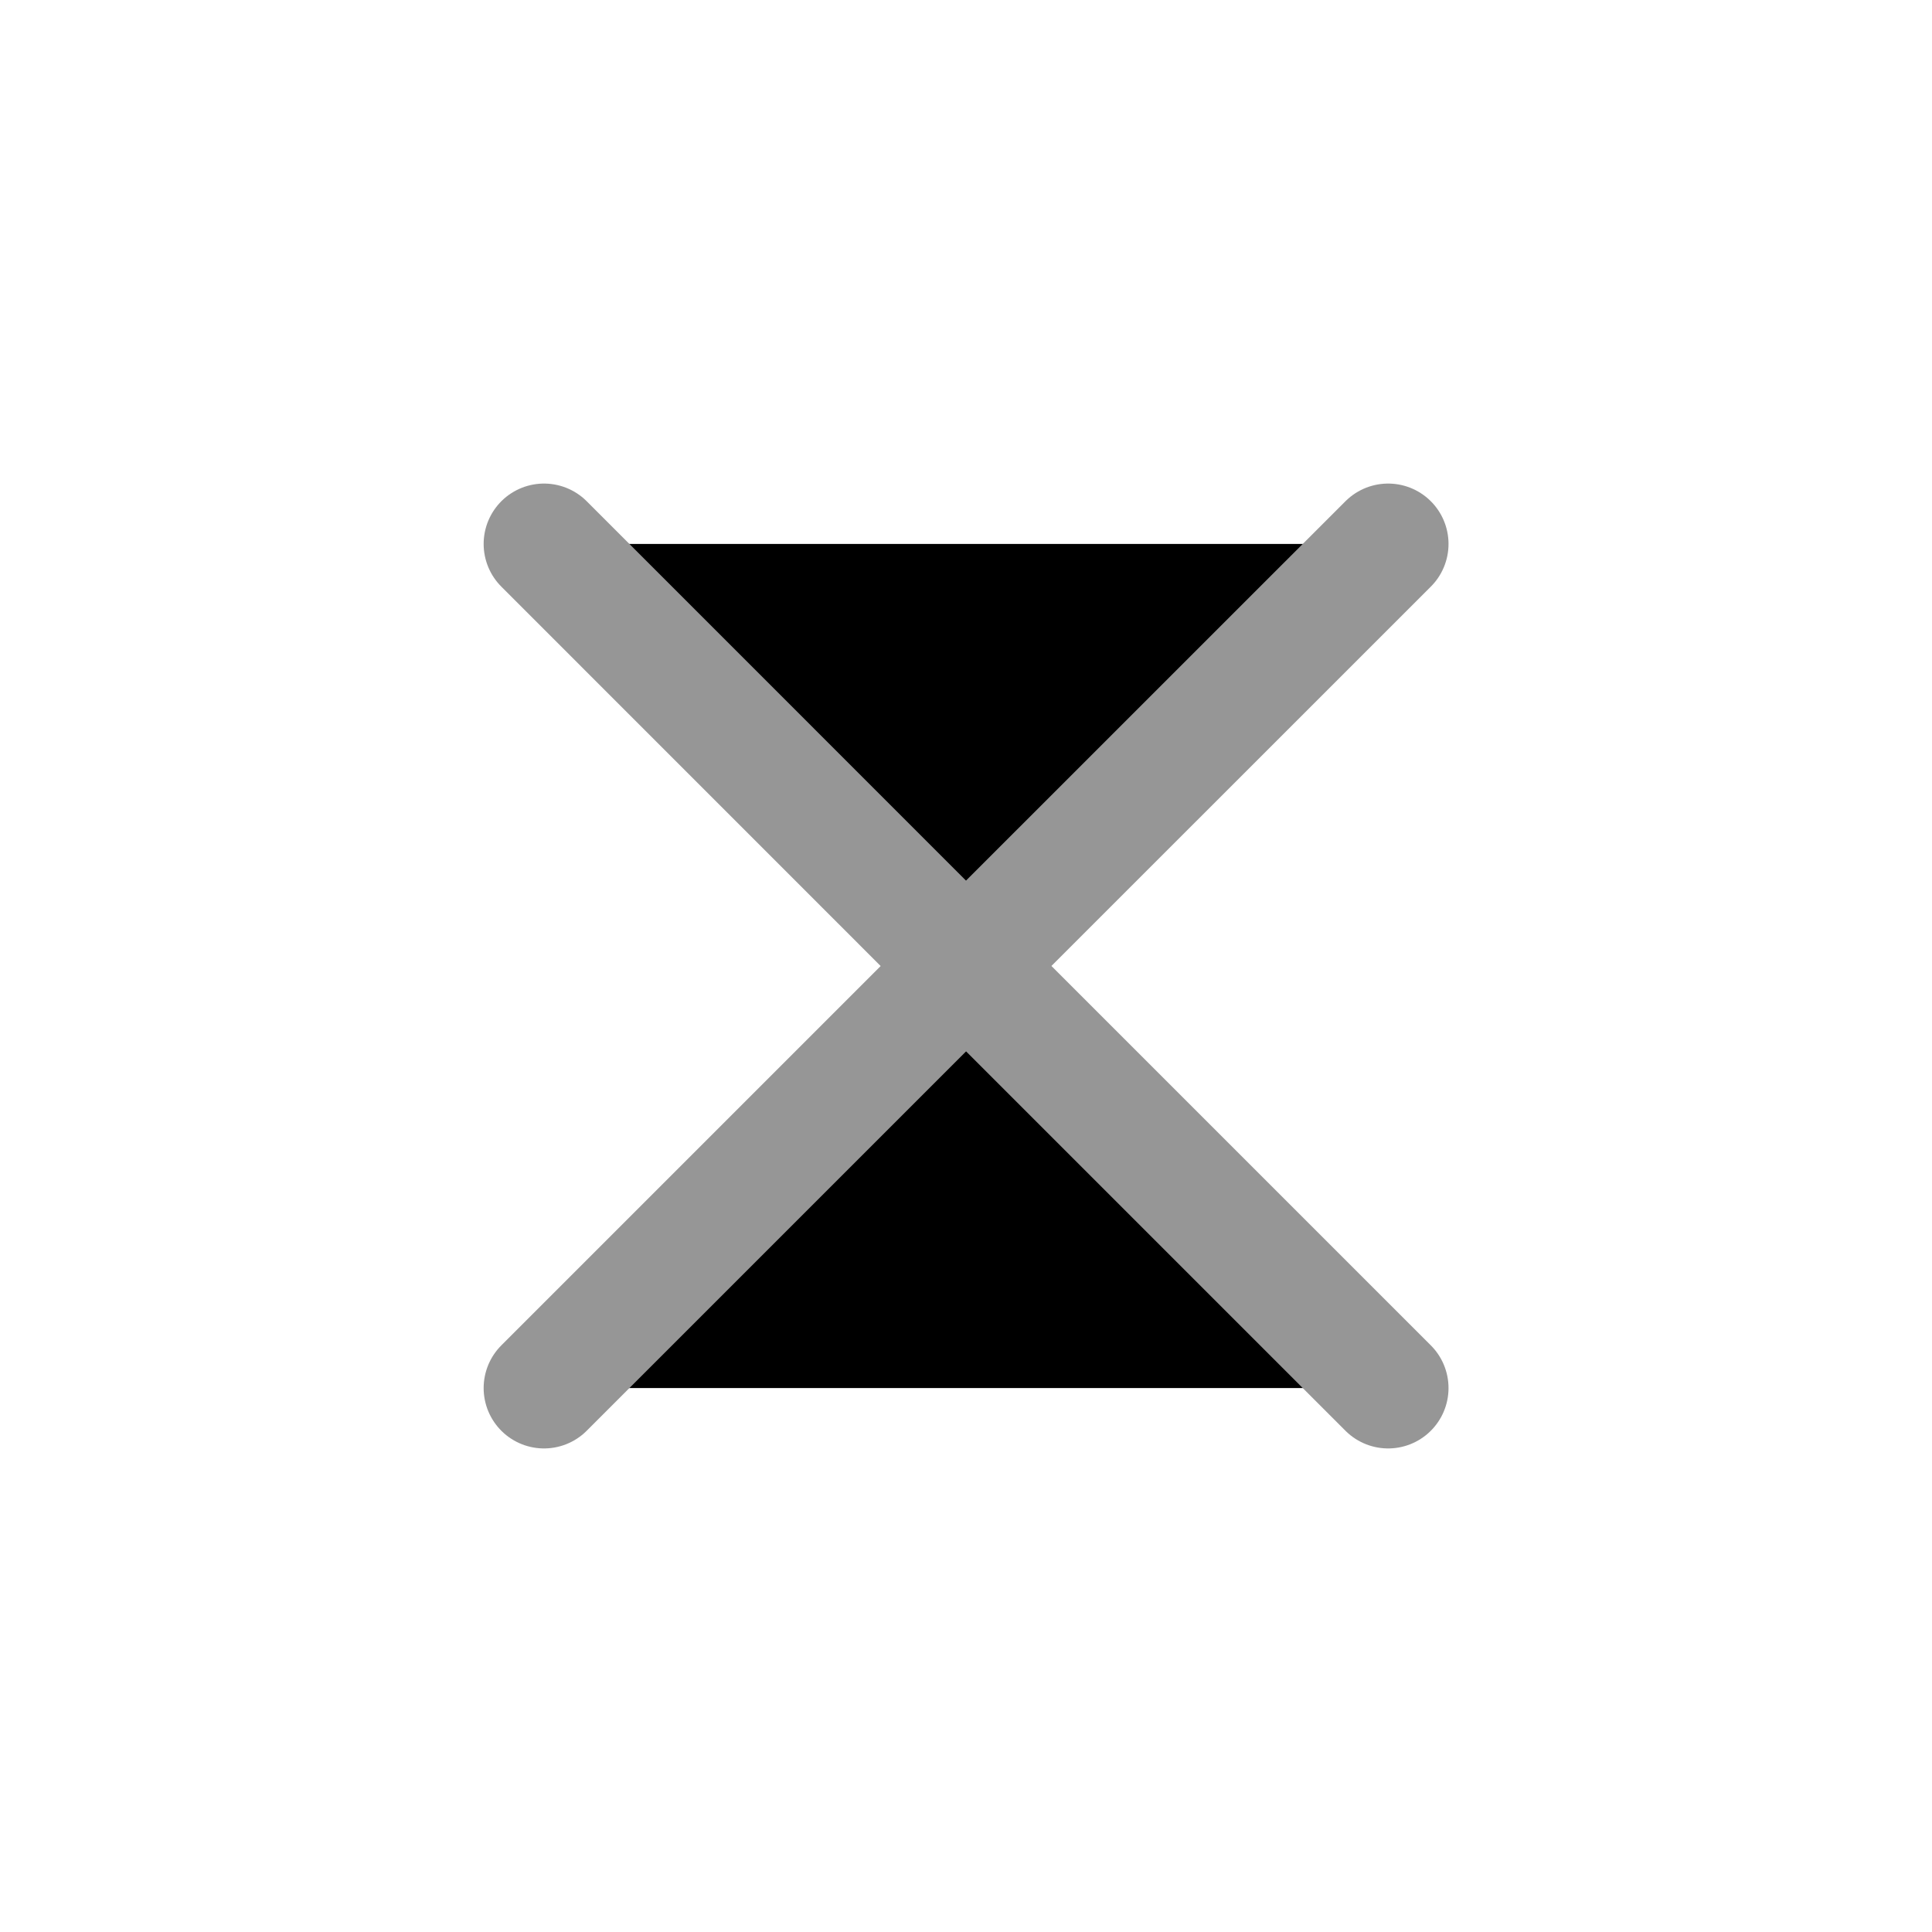
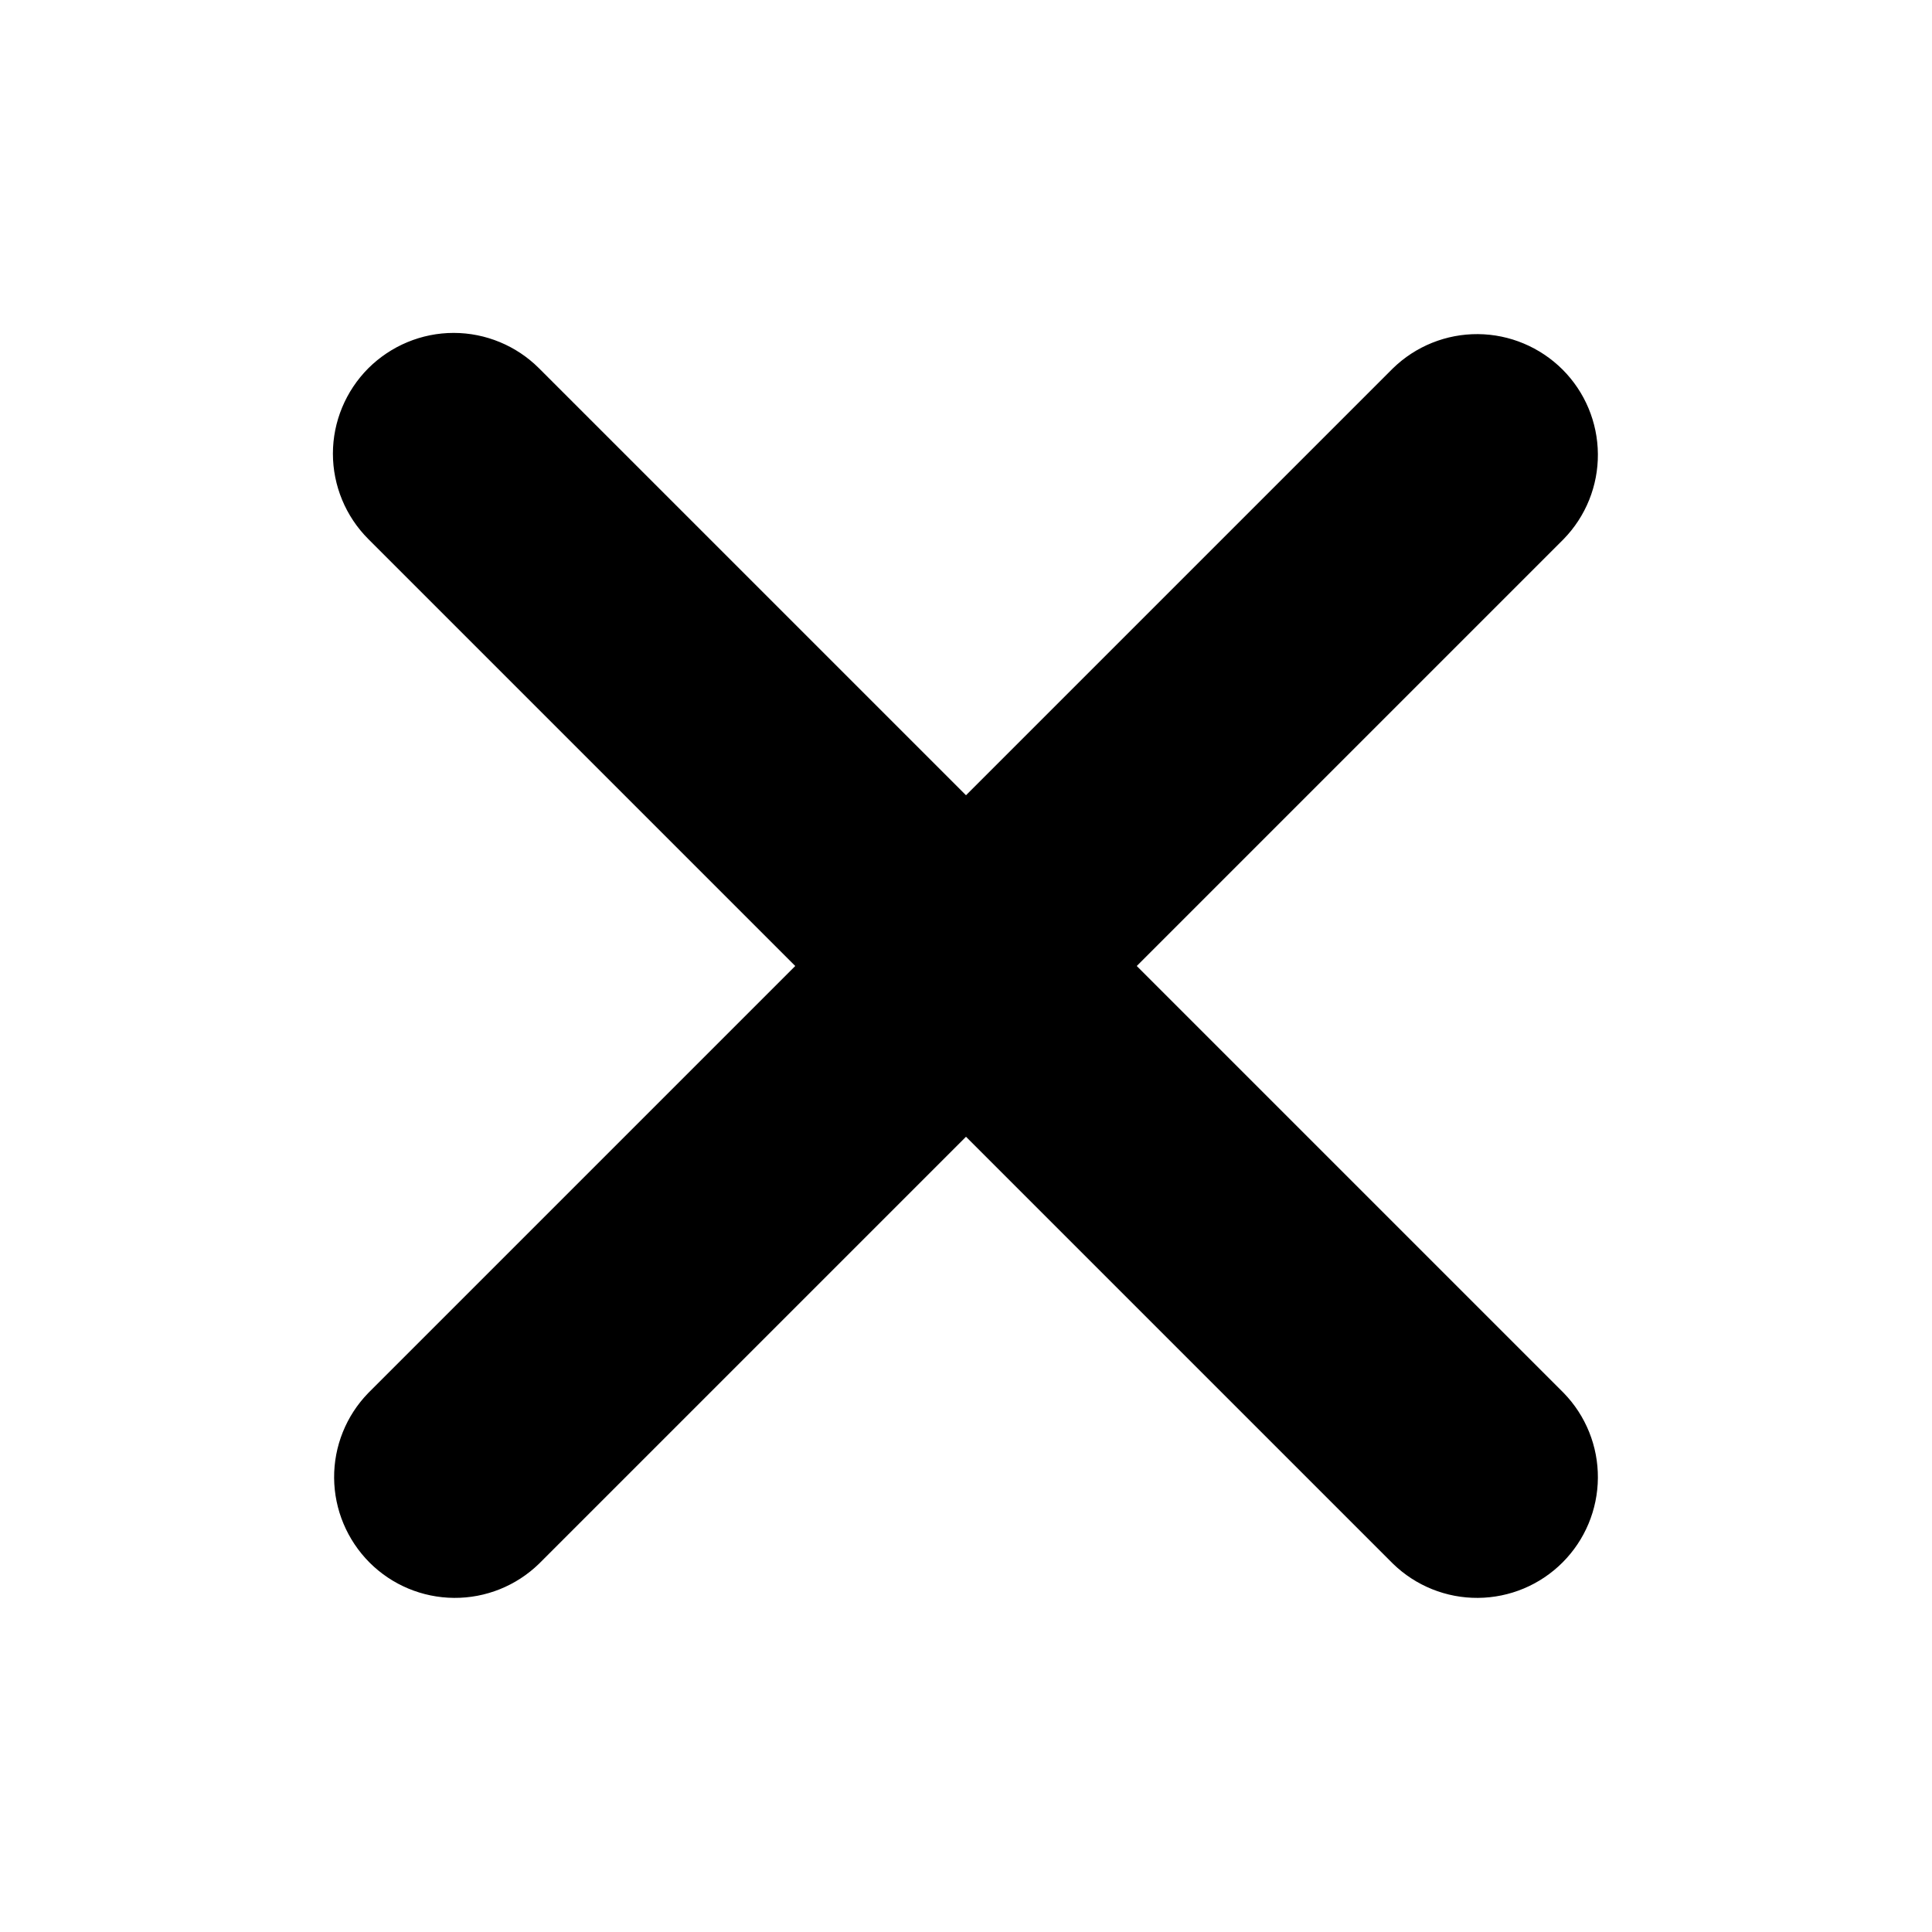
- <svg xmlns="http://www.w3.org/2000/svg" width="24" height="24" viewBox="0 0 24 24" fill="currentColor">
-   <path d="M6.758 17.243L12.001 12L17.244 17.243M17.244 6.757L12 12L6.758 6.757" stroke="#969696" stroke-width="1.5" stroke-linecap="round" stroke-linejoin="round" />
+ <svg xmlns="http://www.w3.org/2000/svg" width="16" height="16" viewBox="0 0 16 16" fill="currentColor">
+   <path d="M3.05 3.05C3.238 2.863 3.492 2.757 3.757 2.757C4.022 2.757 4.277 2.863 4.464 3.05L8 6.586L11.536 3.05C11.724 2.867 11.977 2.765 12.24 2.767C12.503 2.769 12.754 2.875 12.94 3.06C13.126 3.246 13.231 3.497 13.233 3.76C13.235 4.023 13.133 4.276 12.95 4.464L9.414 8L12.95 11.536C13.133 11.724 13.235 11.977 13.233 12.24C13.231 12.503 13.126 12.754 12.94 12.94C12.754 13.126 12.503 13.231 12.24 13.233C11.977 13.235 11.724 13.133 11.536 12.95L8 9.414L4.464 12.95C4.276 13.133 4.023 13.235 3.76 13.233C3.497 13.231 3.246 13.126 3.06 12.94C2.875 12.754 2.769 12.503 2.767 12.24C2.765 11.977 2.867 11.724 3.05 11.536L6.586 8L3.05 4.464C2.863 4.277 2.757 4.022 2.757 3.757C2.757 3.492 2.863 3.238 3.05 3.05Z" />
</svg>
